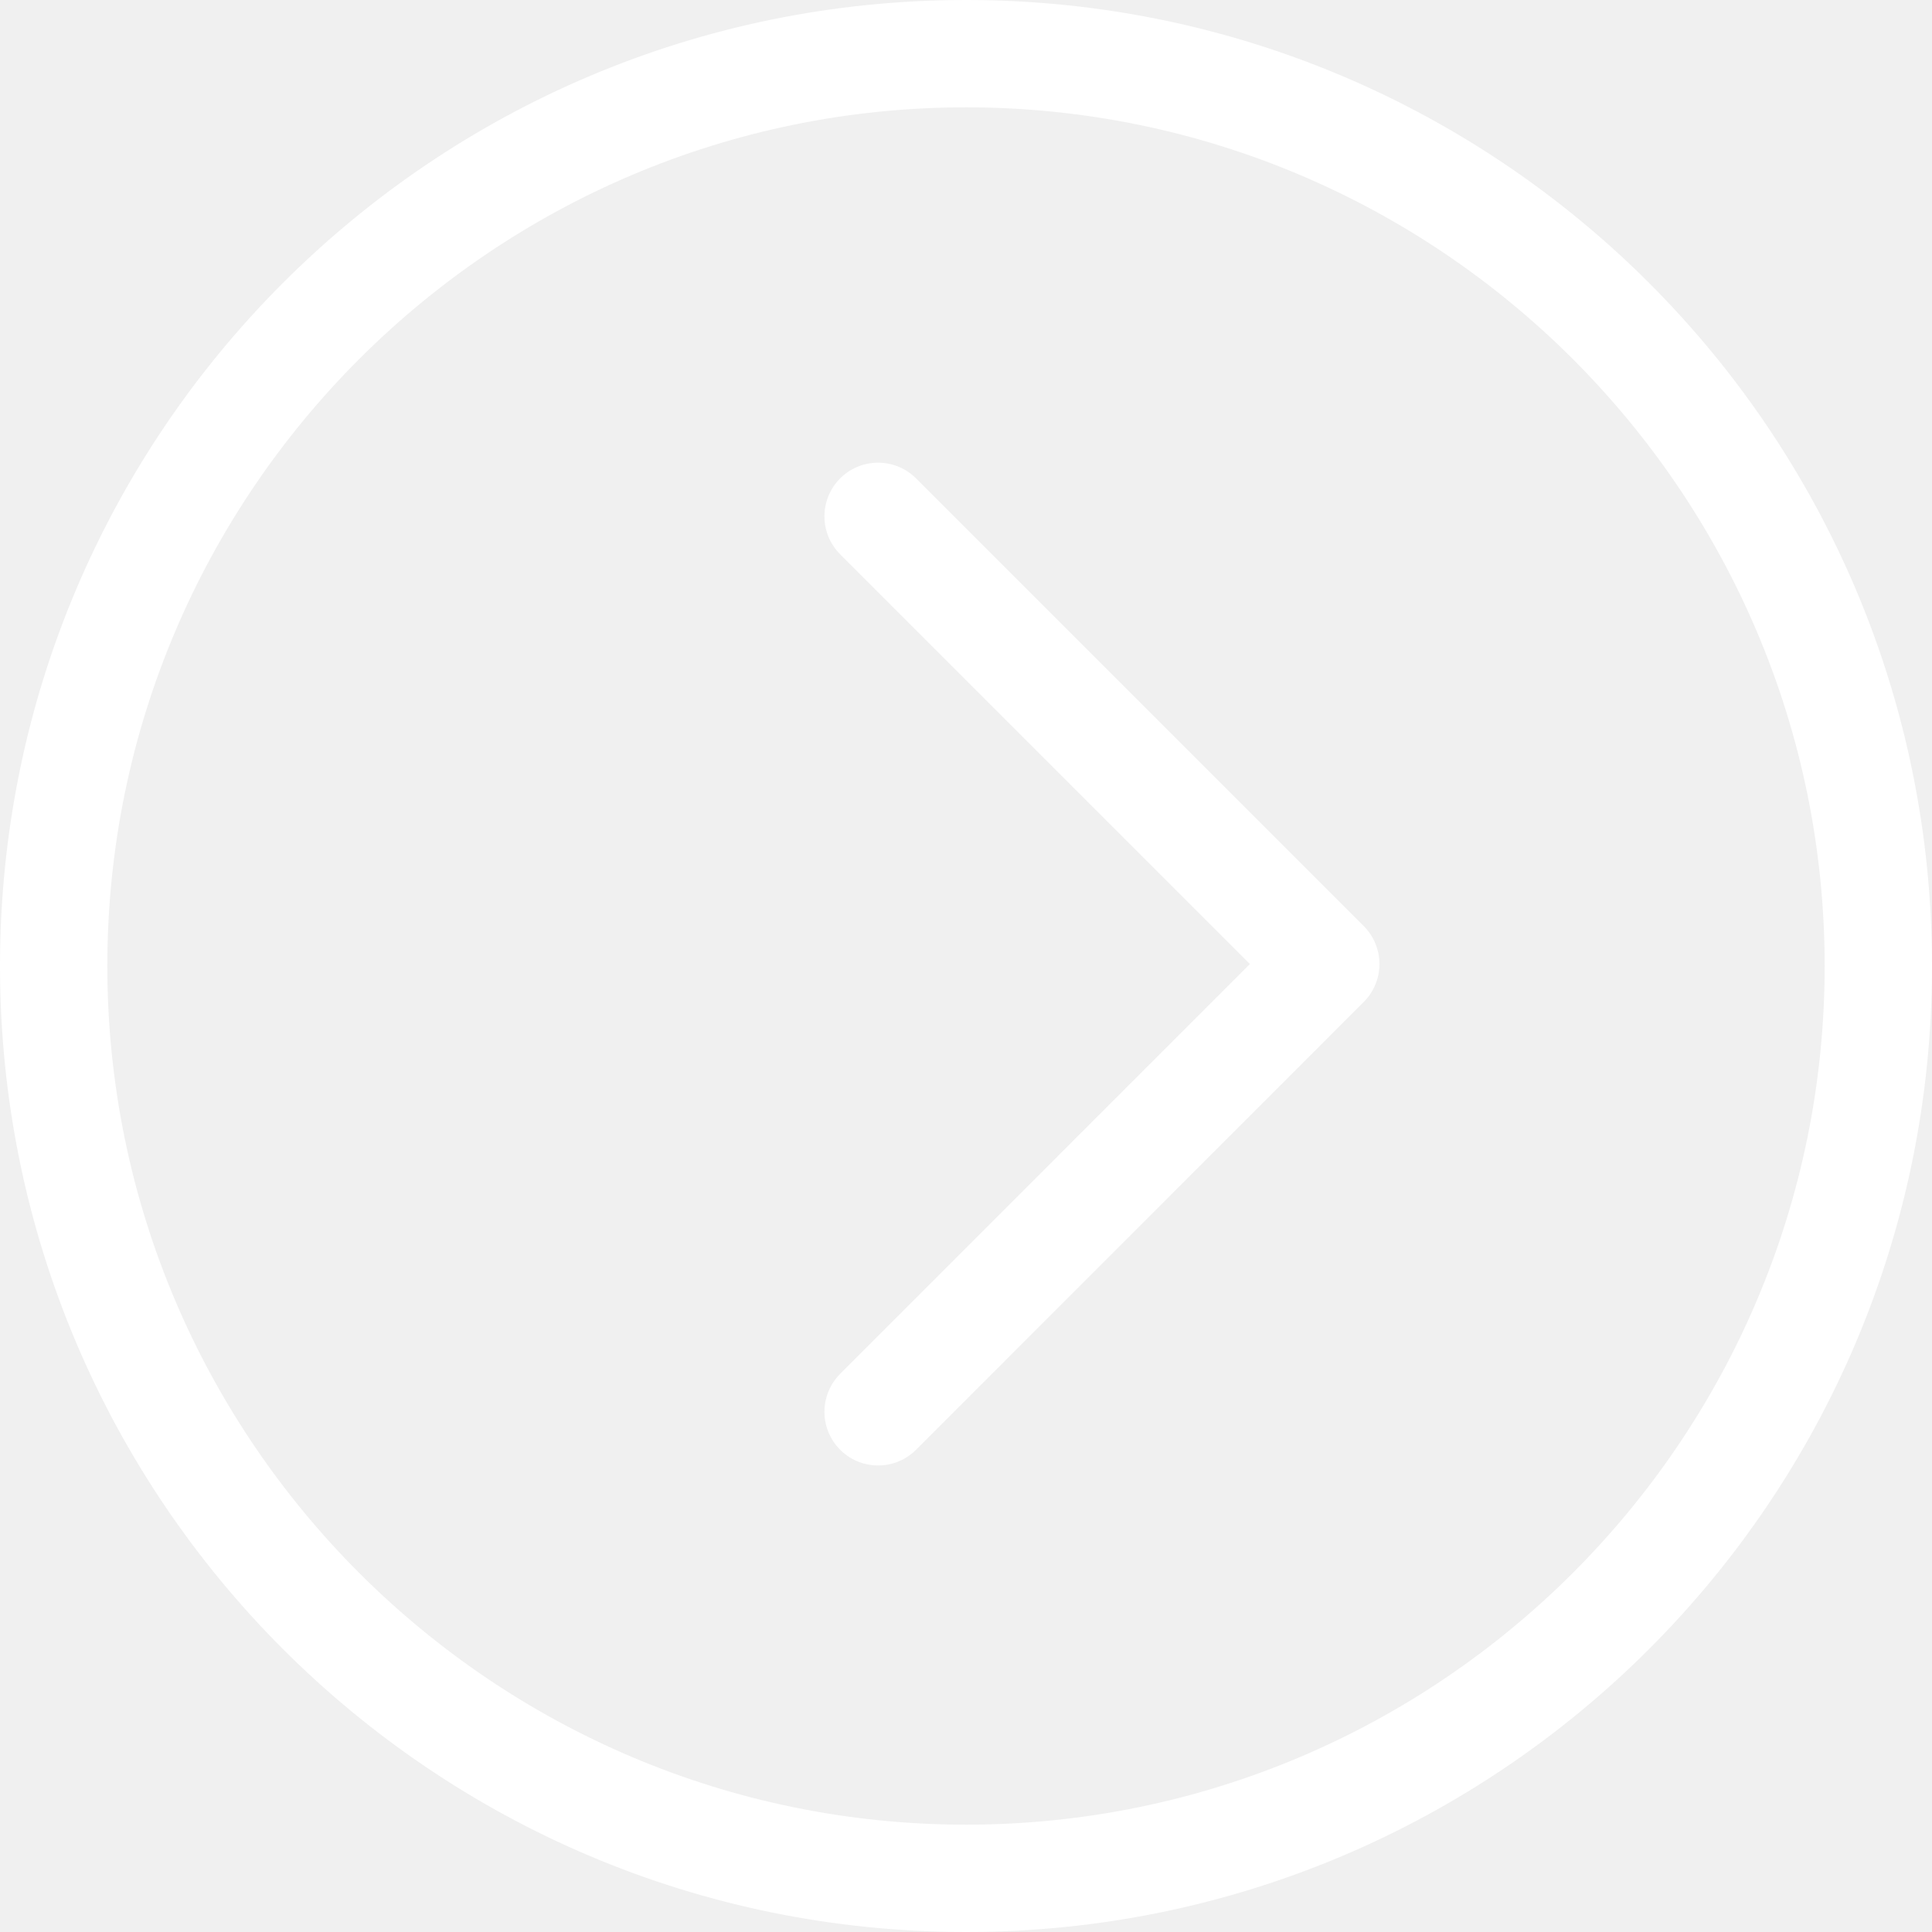
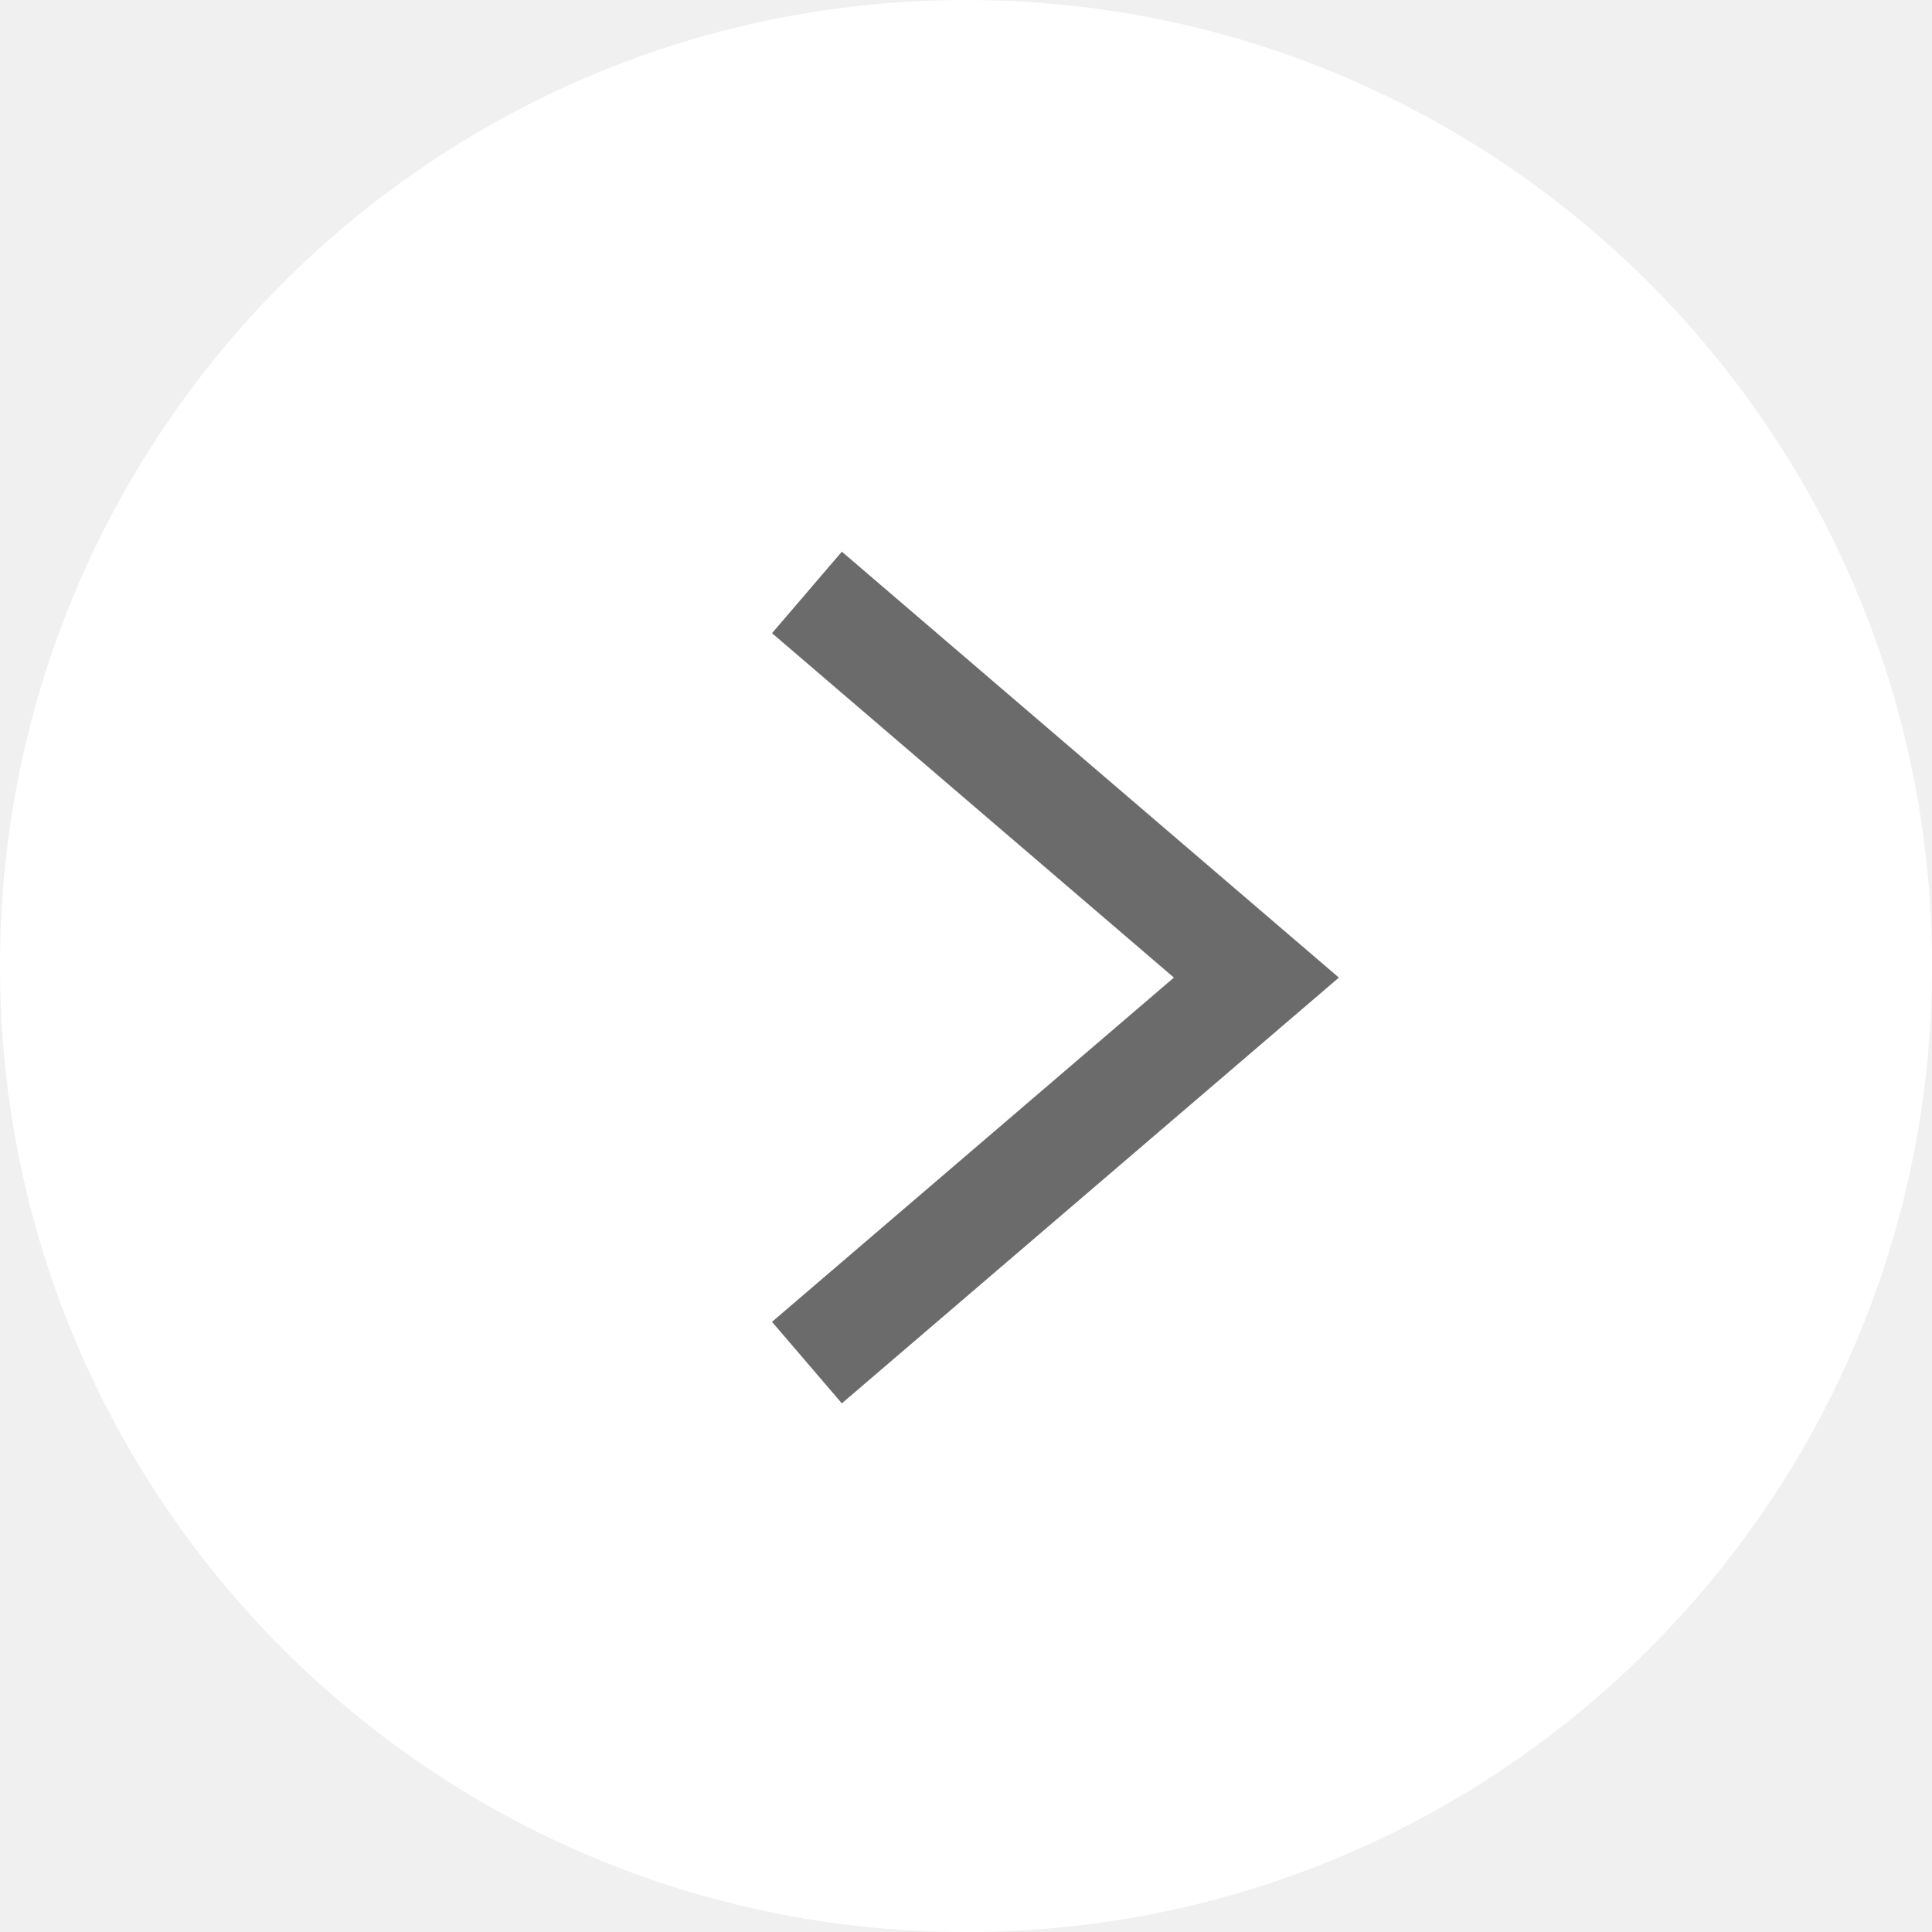
<svg xmlns="http://www.w3.org/2000/svg" version="1.1" id="Layer_1" x="0px" y="0px" width="36px" height="36px" viewBox="0 0 36 36" enable-background="new 0 0 36 36" xml:space="preserve">
  <g>
-     <polyline fill="none" stroke="#FFFFFF" stroke-width="2" stroke-linecap="round" stroke-linejoin="round" points="16.362,9.621    24.704,17.963 16.362,26.307  " />
-     <g>
-       <path fill="#FFFFFF" d="M18.001,2C26.823,2,34,9.178,34,18s-7.177,16-15.999,16C9.178,34,2,26.822,2,18S9.178,2,18.001,2     M18.001,0C8.059,0,0,8.059,0,18s8.059,18,18.001,18C27.941,36,36,27.941,36,18S27.941,0,18.001,0L18.001,0z" />
-     </g>
+     <circle fill="#FFFFFF" cx="18" cy="18" r="18" />
  </g>
+   <polyline fill="none" stroke="#6B6B6B" stroke-width="2" stroke-miterlimit="10" points="15.036,25.39 23.411,18.216 15.036,11.039   " />
</svg>
